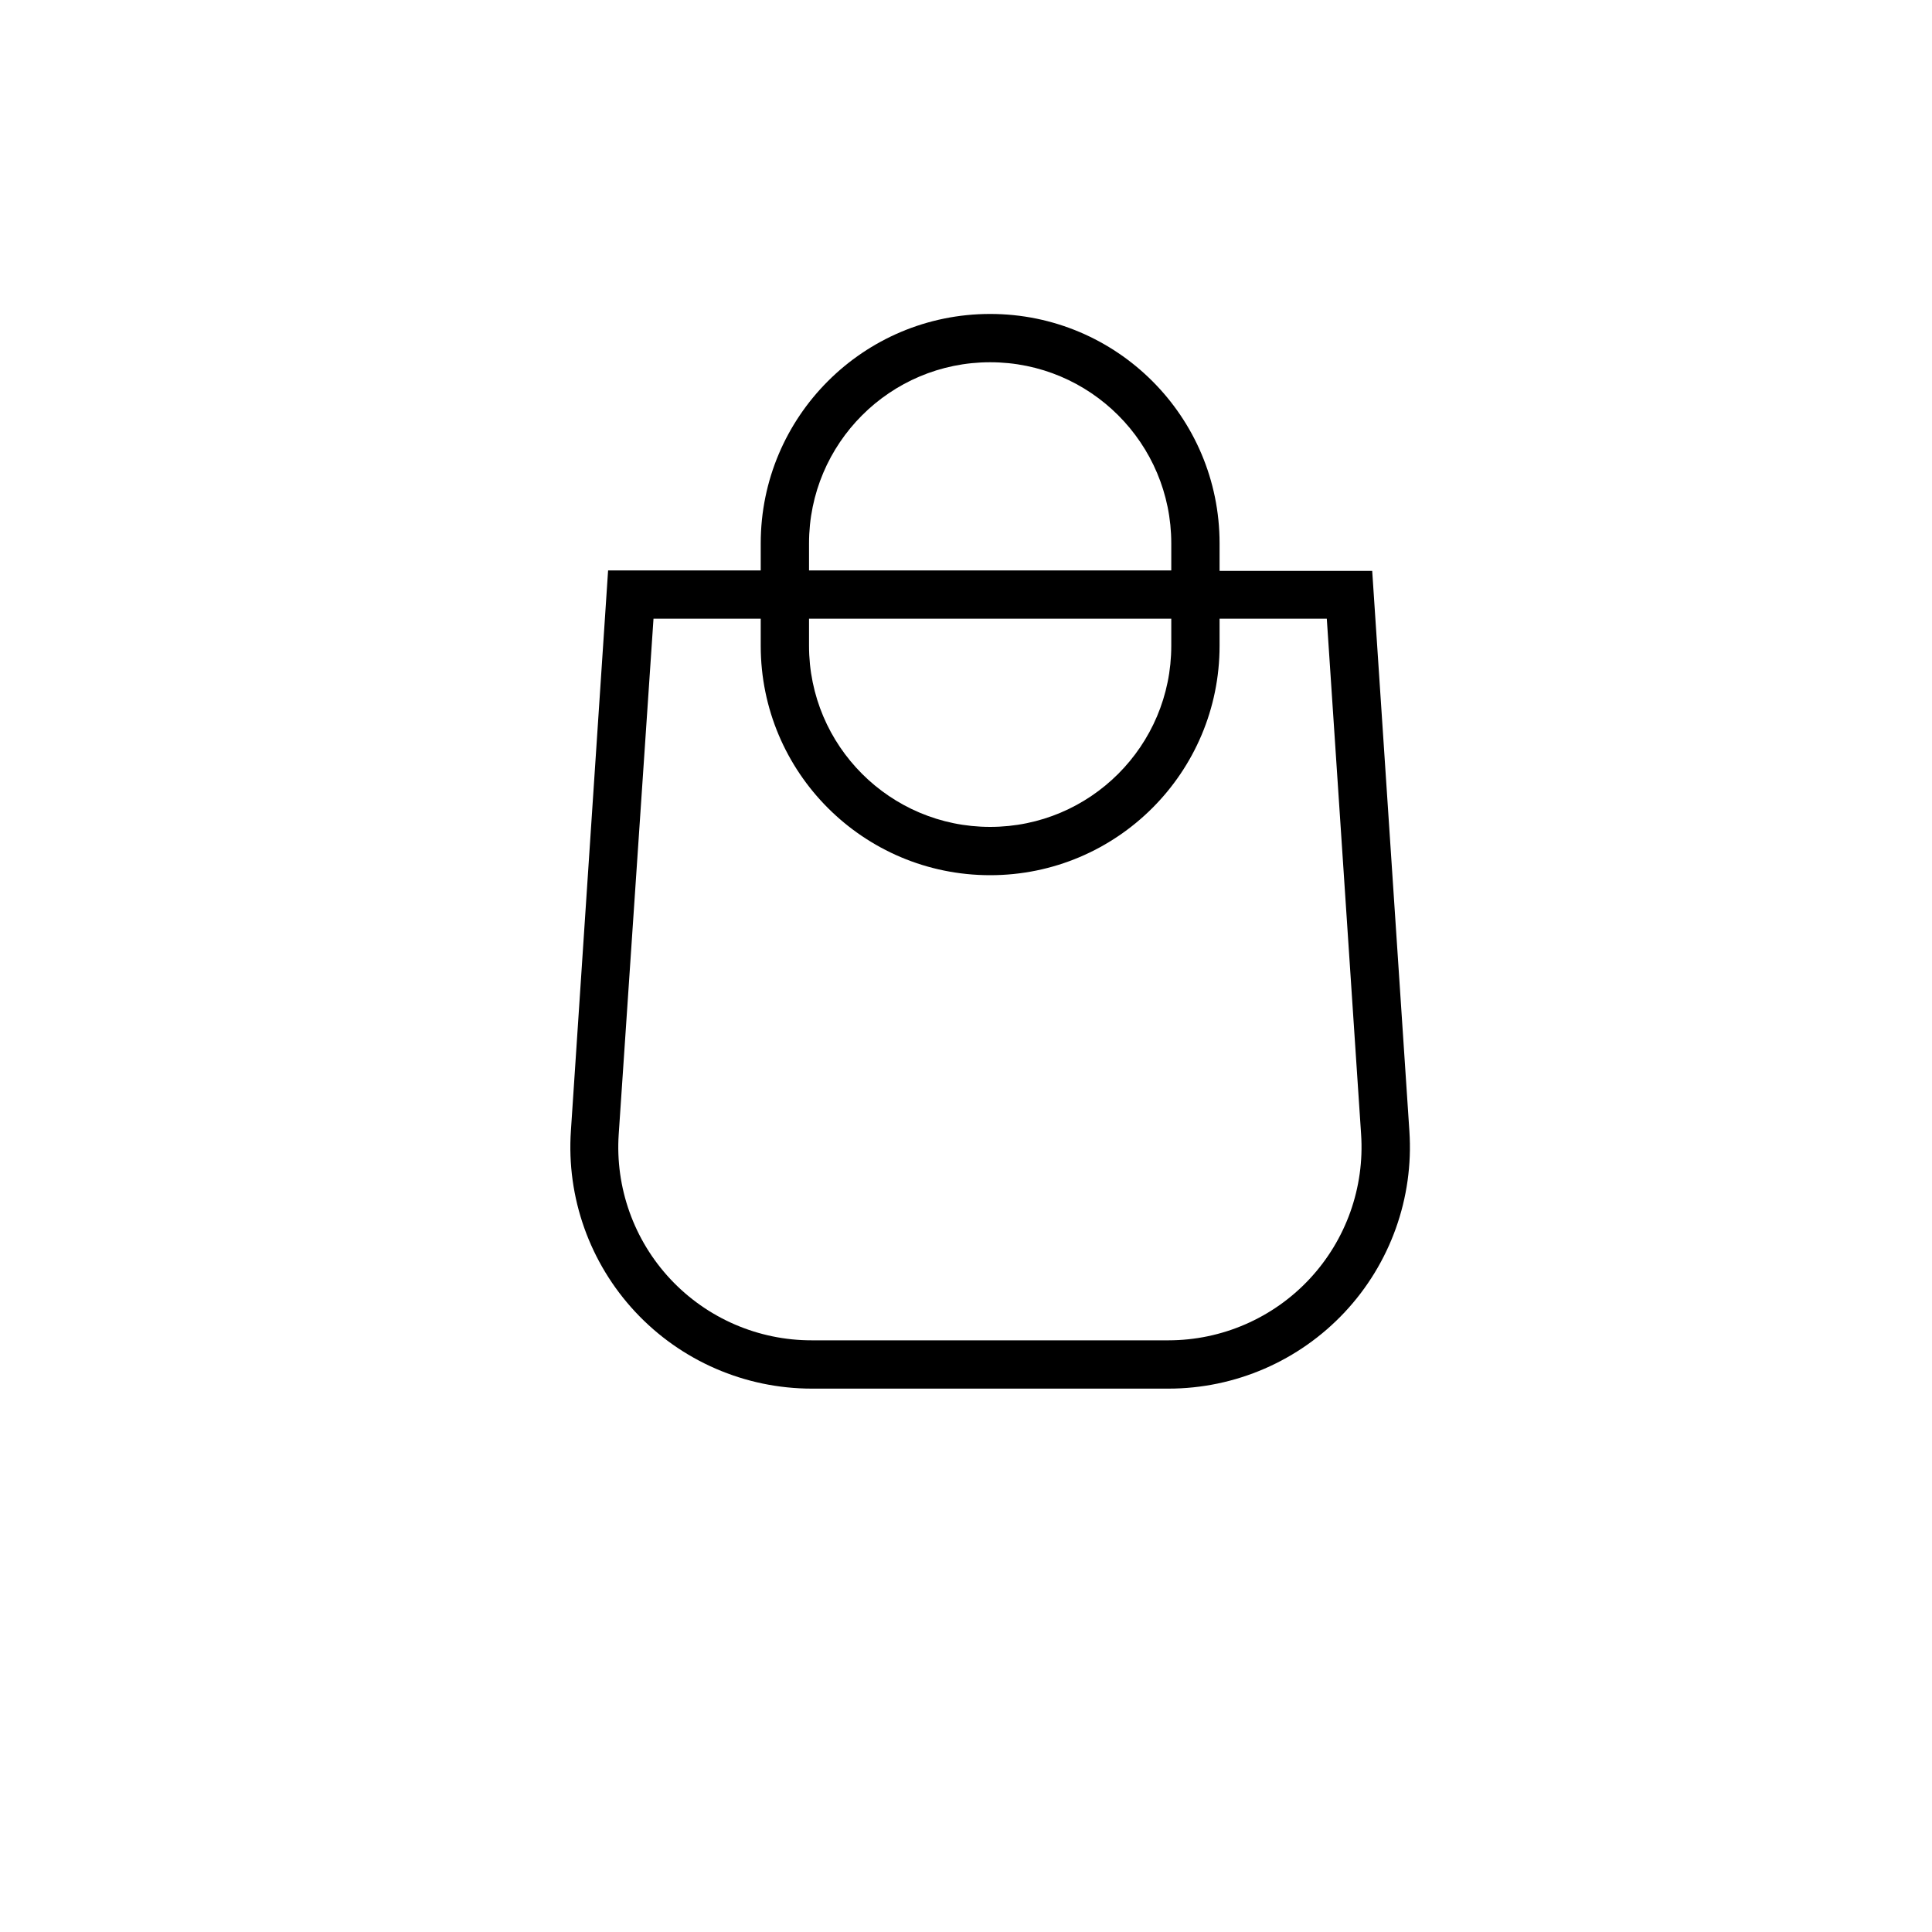
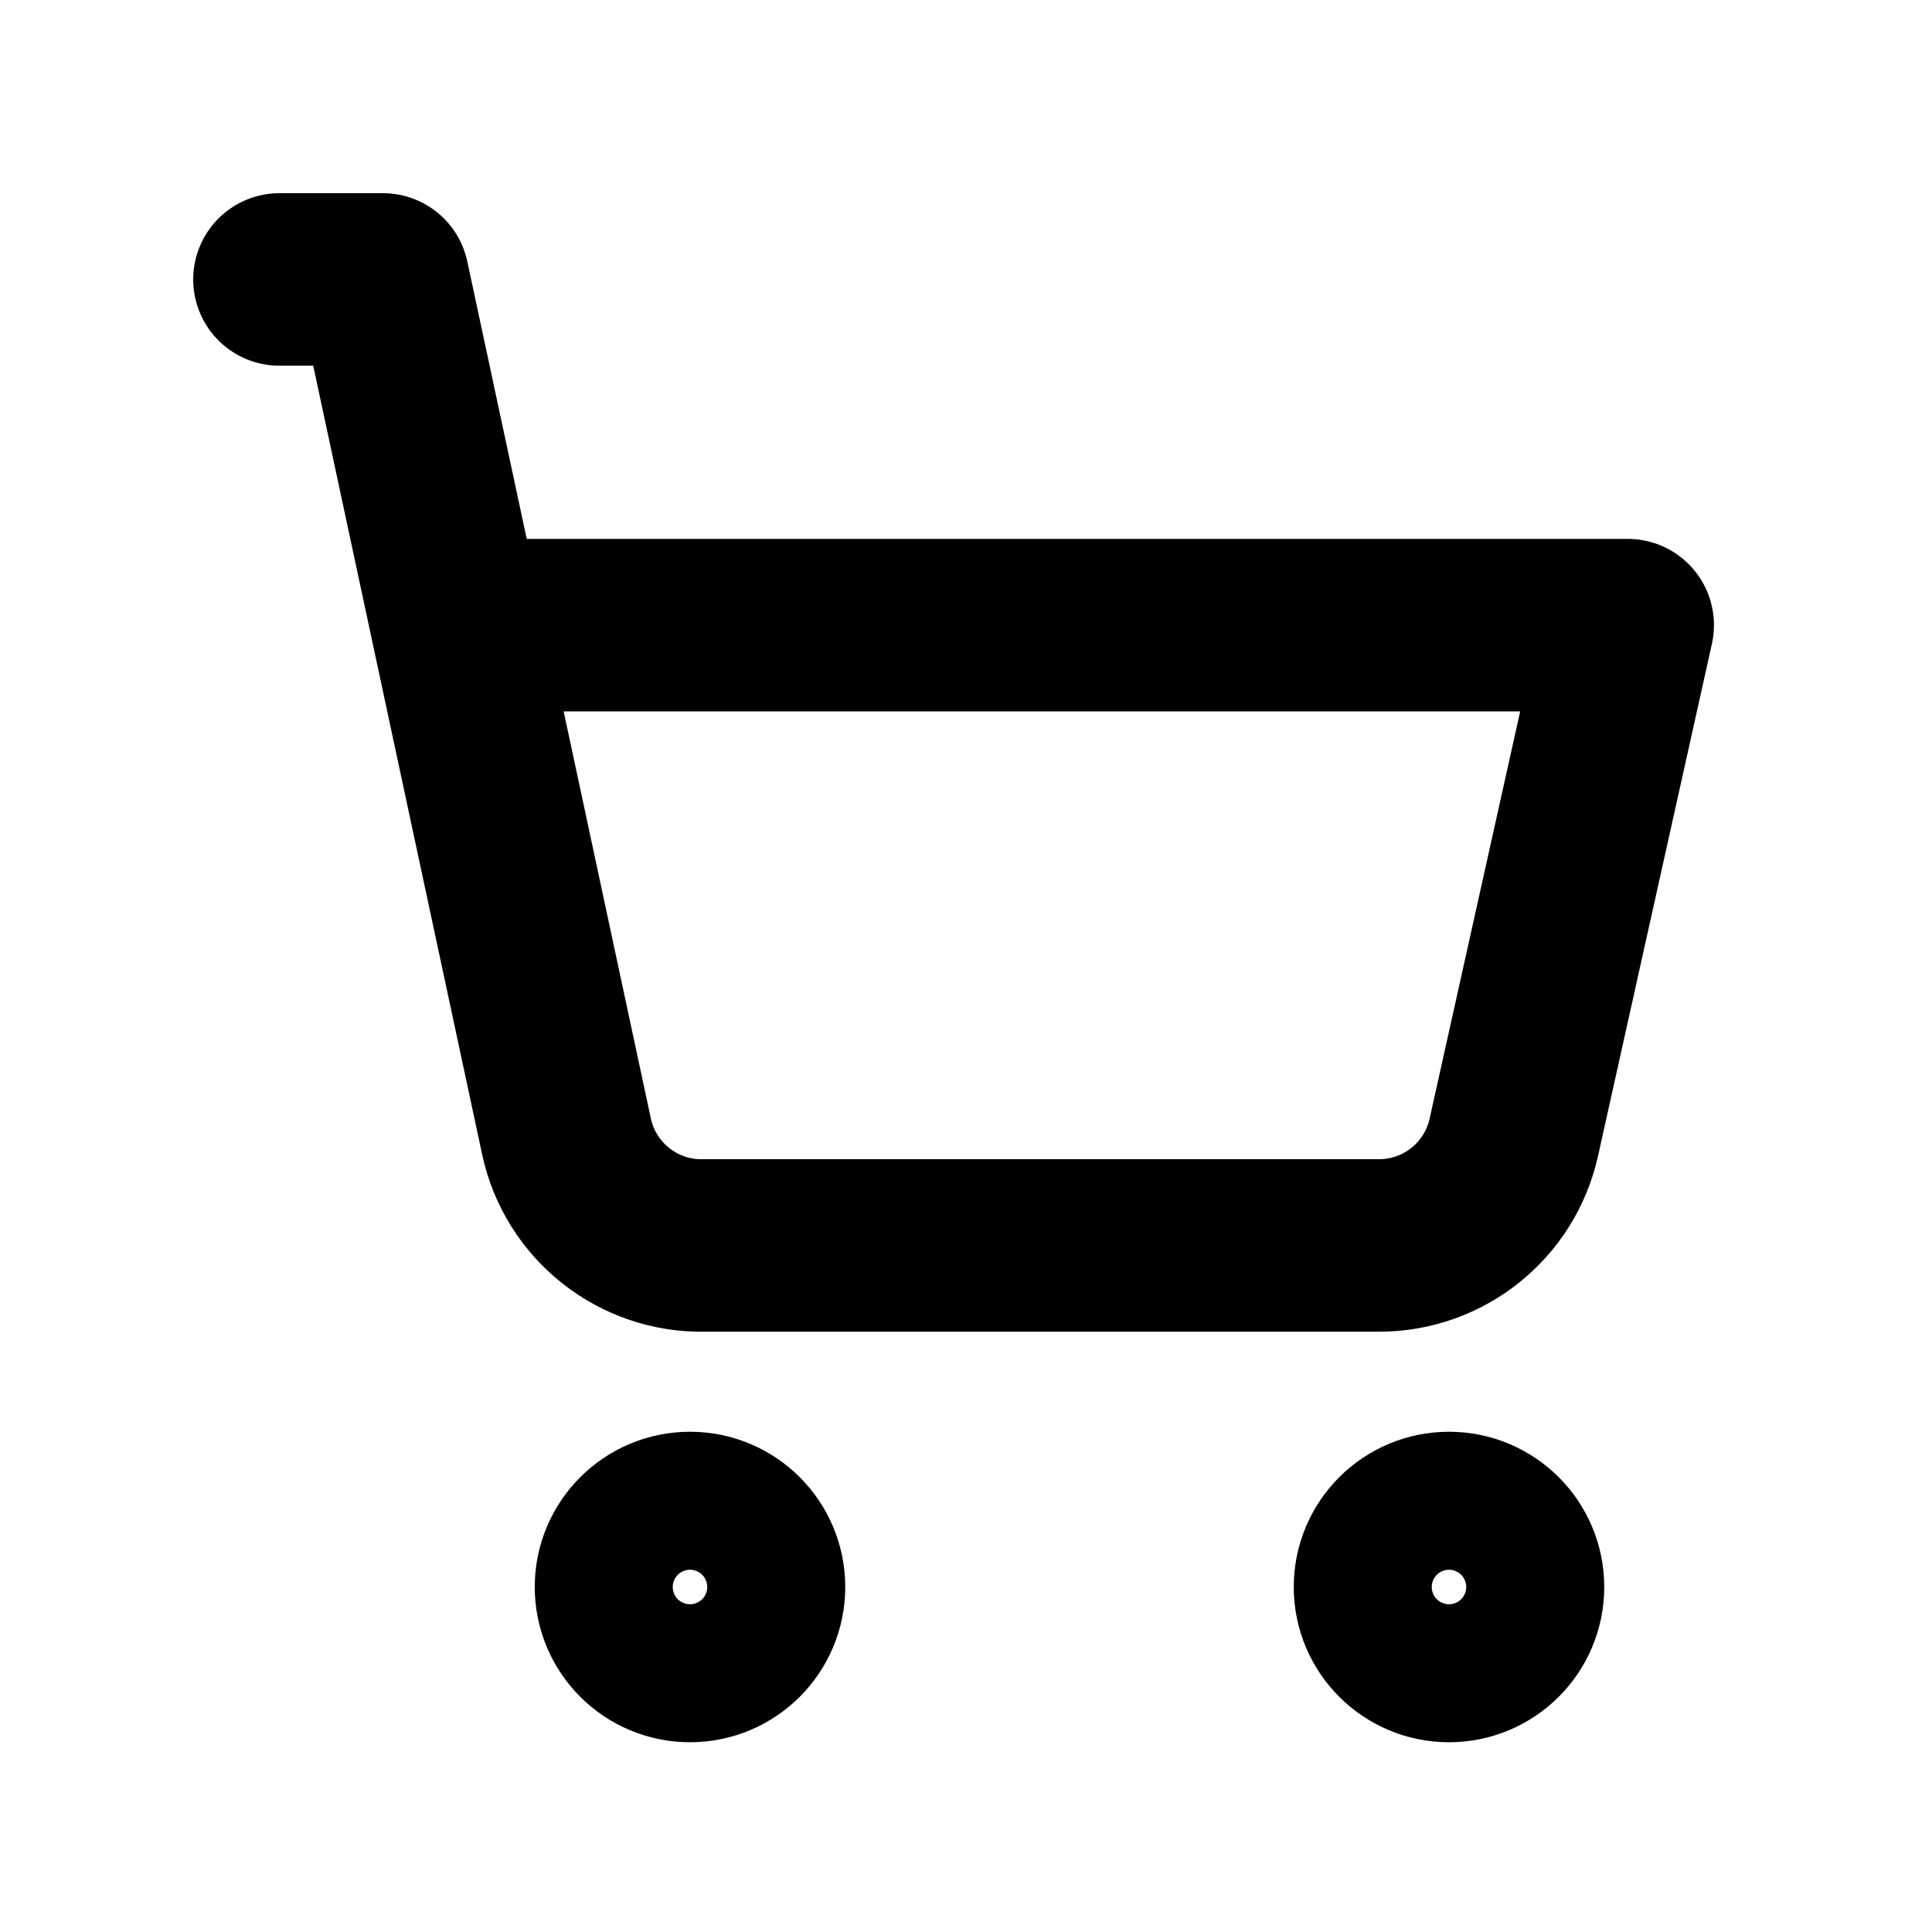
- <svg xmlns="http://www.w3.org/2000/svg" fill="none" class="icon icon-cart" viewBox="0 0 40 40">
-   <path fill="currentColor" fill-rule="evenodd" d="M20.5 6.5a4.75 4.75 0 0 0-4.75 4.75v.56h-3.16l-.77 11.6a5 5 0 0 0 4.99 5.34h7.38a5 5 0 0 0 4.99-5.33l-.77-11.6h-3.16v-.57A4.75 4.75 0 0 0 20.5 6.5m3.75 5.31v-.56a3.75 3.75 0 1 0-7.5 0v.56zm-7.5 1h7.5v.56a3.75 3.75 0 1 1-7.5 0zm-1 0v.56a4.75 4.75 0 1 0 9.5 0v-.56h2.22l.71 10.67a4 4 0 0 1-3.99 4.27h-7.38a4 4 0 0 1-4-4.27l.72-10.67z" />
+ <svg xmlns="http://www.w3.org/2000/svg" width="24" height="24" viewBox="-2 -2 28 28" fill="none" stroke="currentColor" stroke-width="2.5" stroke-linecap="round" stroke-linejoin="round" class="icon icon-cart">
+   <circle cx="8" cy="21" r="1" />
+   <circle cx="19" cy="21" r="1" />
+   <path d="M2.05 2.05h1.5l2.66 12.42a2 2 0 0 0 2 1.58h9.78a2 2 0 0 0 1.95-1.57l1.65-7.42H5.12" />
</svg>
